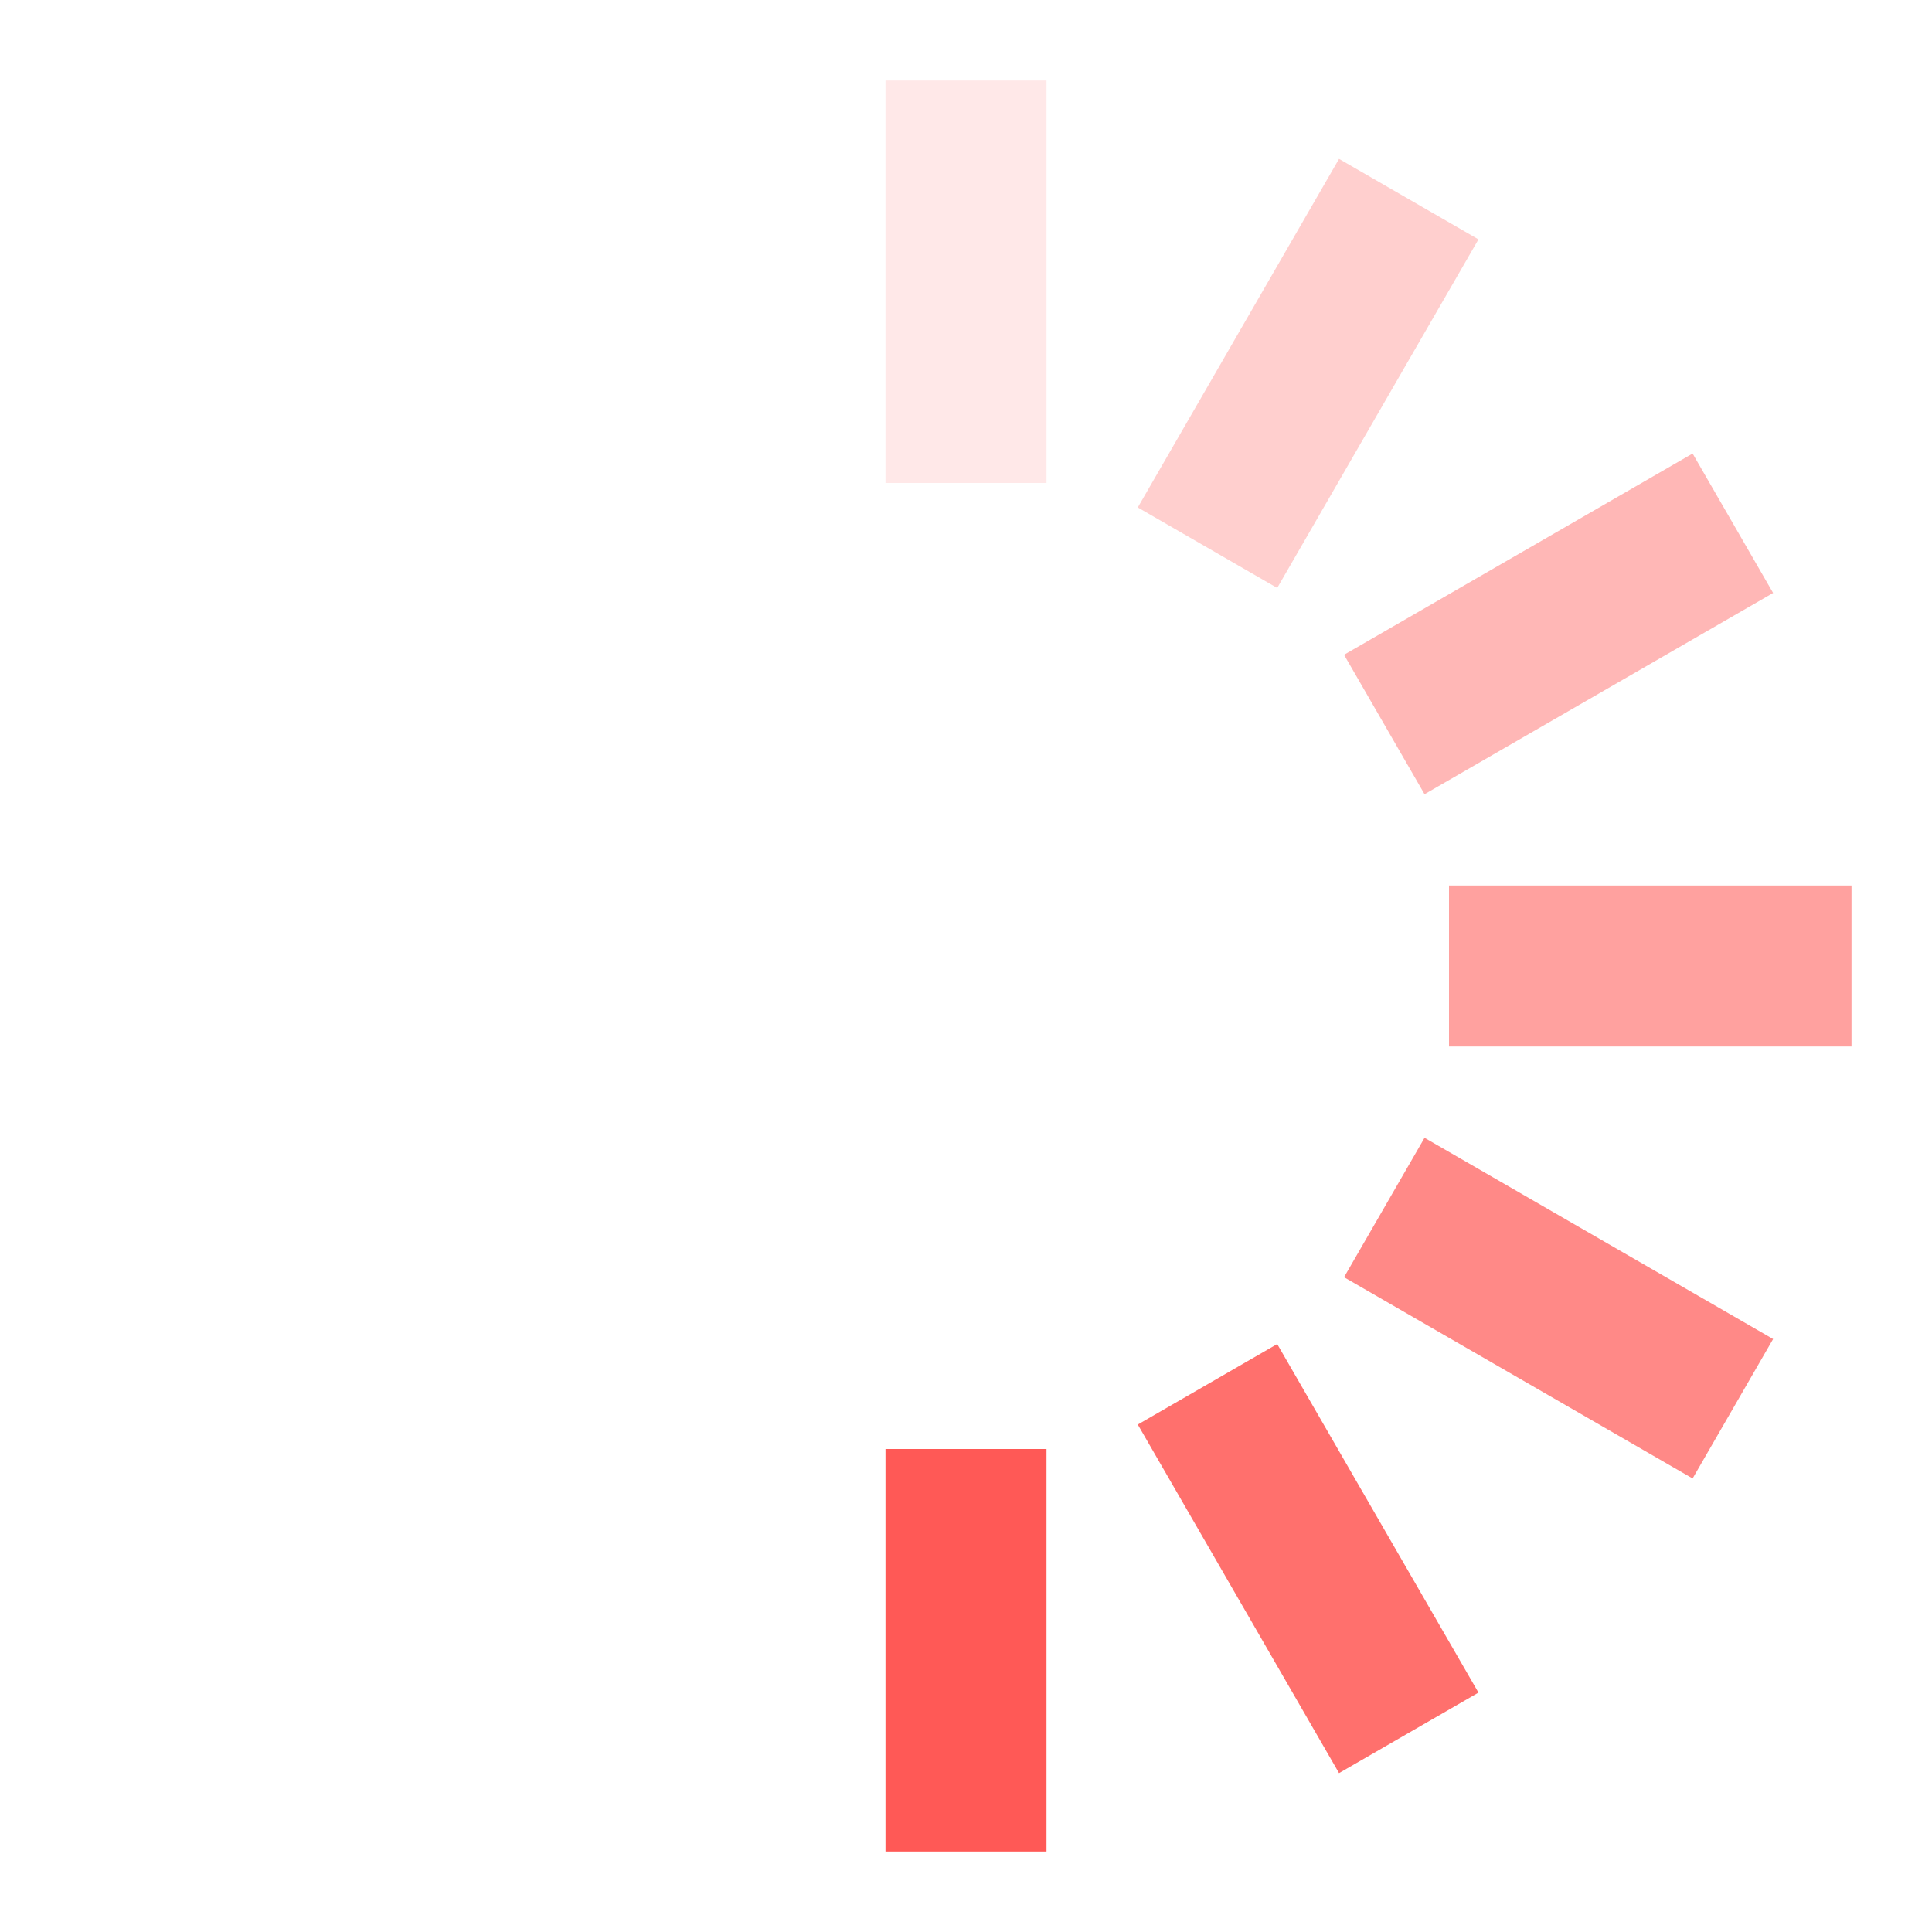
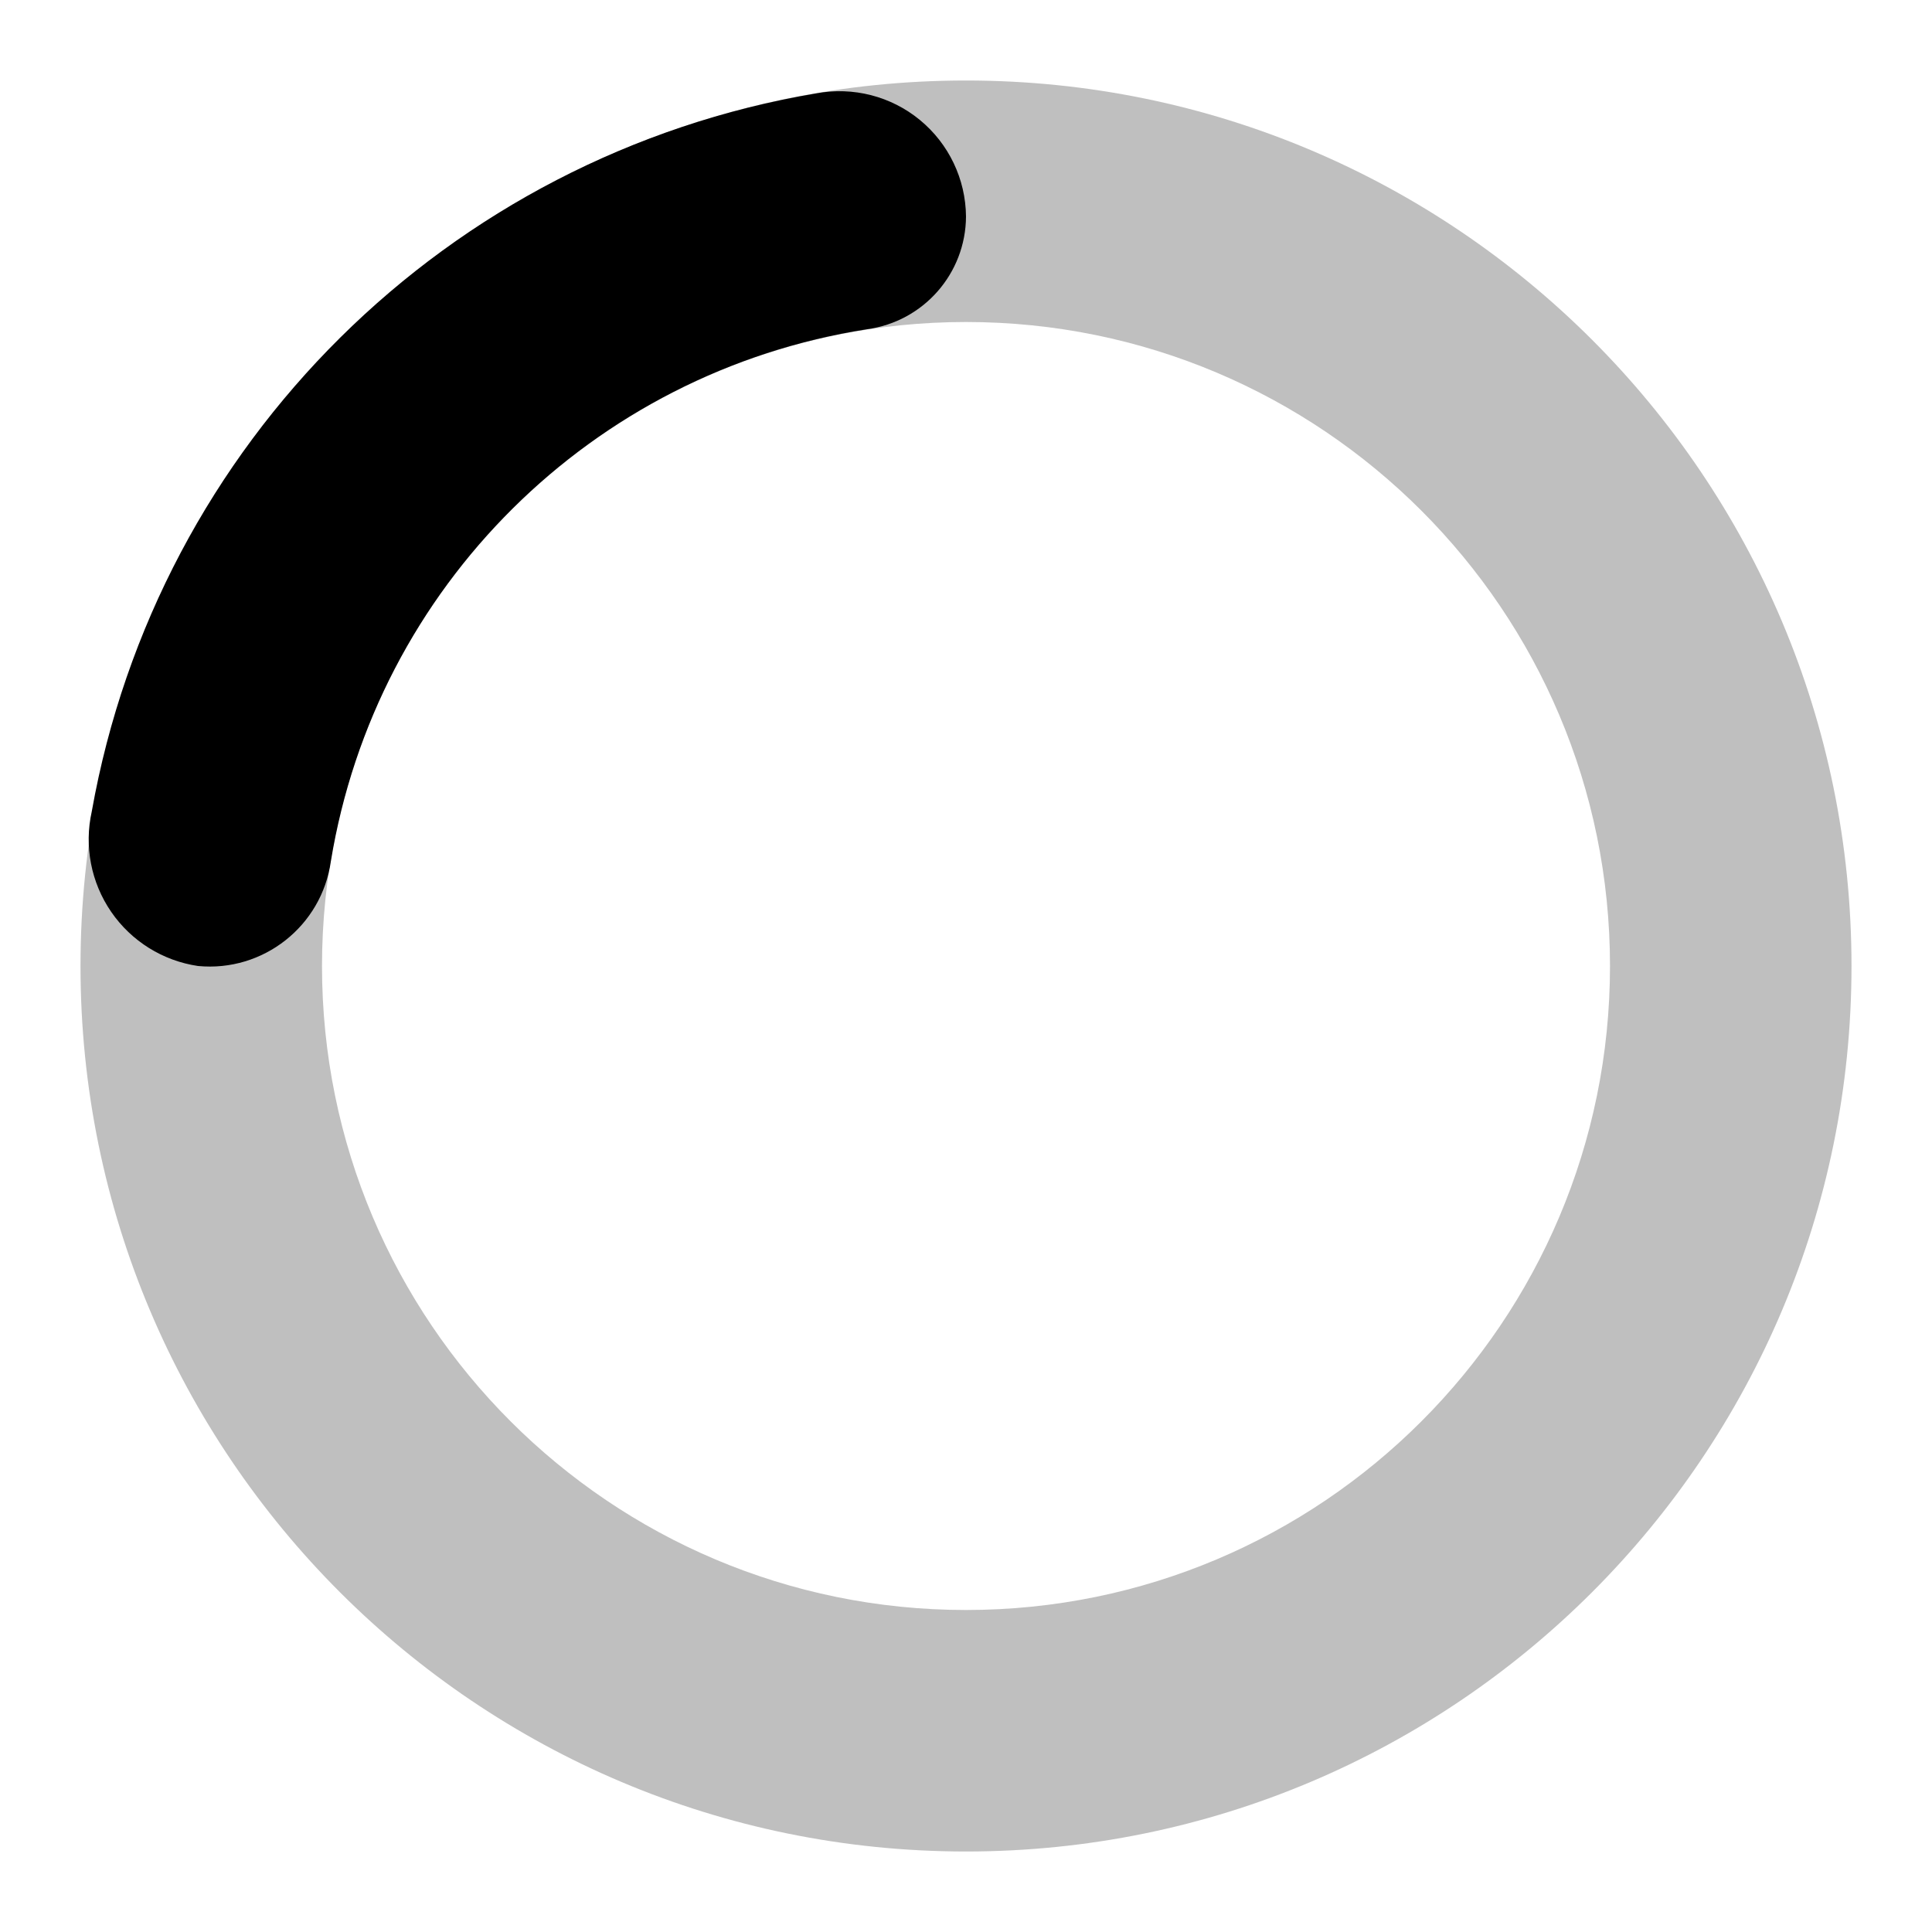
- <svg xmlns="http://www.w3.org/2000/svg" width="24" height="24" viewBox="0 0 24 24" fill="#FF5956">
-   <style>.spinner_OSmW{transform-origin:center;animation:spinner_T6mA .75s step-end infinite}@keyframes spinner_T6mA{8.3%{transform:rotate(30deg)}16.6%{transform:rotate(60deg)}25%{transform:rotate(90deg)}33.3%{transform:rotate(120deg)}41.6%{transform:rotate(150deg)}50%{transform:rotate(180deg)}58.3%{transform:rotate(210deg)}66.6%{transform:rotate(240deg)}75%{transform:rotate(270deg)}83.3%{transform:rotate(300deg)}91.6%{transform:rotate(330deg)}100%{transform:rotate(360deg)}}</style>
-   <g class="spinner_OSmW">
-     <rect x="11" y="1" width="2" height="5" opacity=".14" />
-     <rect x="11" y="1" width="2" height="5" transform="rotate(30 12 12)" opacity=".29" />
-     <rect x="11" y="1" width="2" height="5" transform="rotate(60 12 12)" opacity=".43" />
-     <rect x="11" y="1" width="2" height="5" transform="rotate(90 12 12)" opacity=".57" />
-     <rect x="11" y="1" width="2" height="5" transform="rotate(120 12 12)" opacity=".71" />
-     <rect x="11" y="1" width="2" height="5" transform="rotate(150 12 12)" opacity=".86" />
-     <rect x="11" y="1" width="2" height="5" transform="rotate(180 12 12)" />
-   </g>
+ <svg xmlns="http://www.w3.org/2000/svg" width="24" height="24" viewBox="0 0 24 24">
+   <style>.spinner_ajPY{transform-origin:center;animation:spinner_AtaB .75s infinite linear}@keyframes spinner_AtaB{100%{transform:rotate(360deg)}}</style>
+   <path d="M12,1A11,11,0,1,0,23,12,11,11,0,0,0,12,1Zm0,19a8,8,0,1,1,8-8A8,8,0,0,1,12,20Z" opacity=".25" />
+   <path d="M10.14,1.16a11,11,0,0,0-9,8.92A1.59,1.59,0,0,0,2.46,12,1.52,1.52,0,0,0,4.11,10.7a8,8,0,0,1,6.66-6.61A1.42,1.42,0,0,0,12,2.69h0A1.57,1.57,0,0,0,10.14,1.16Z" class="spinner_ajPY" />
</svg>
